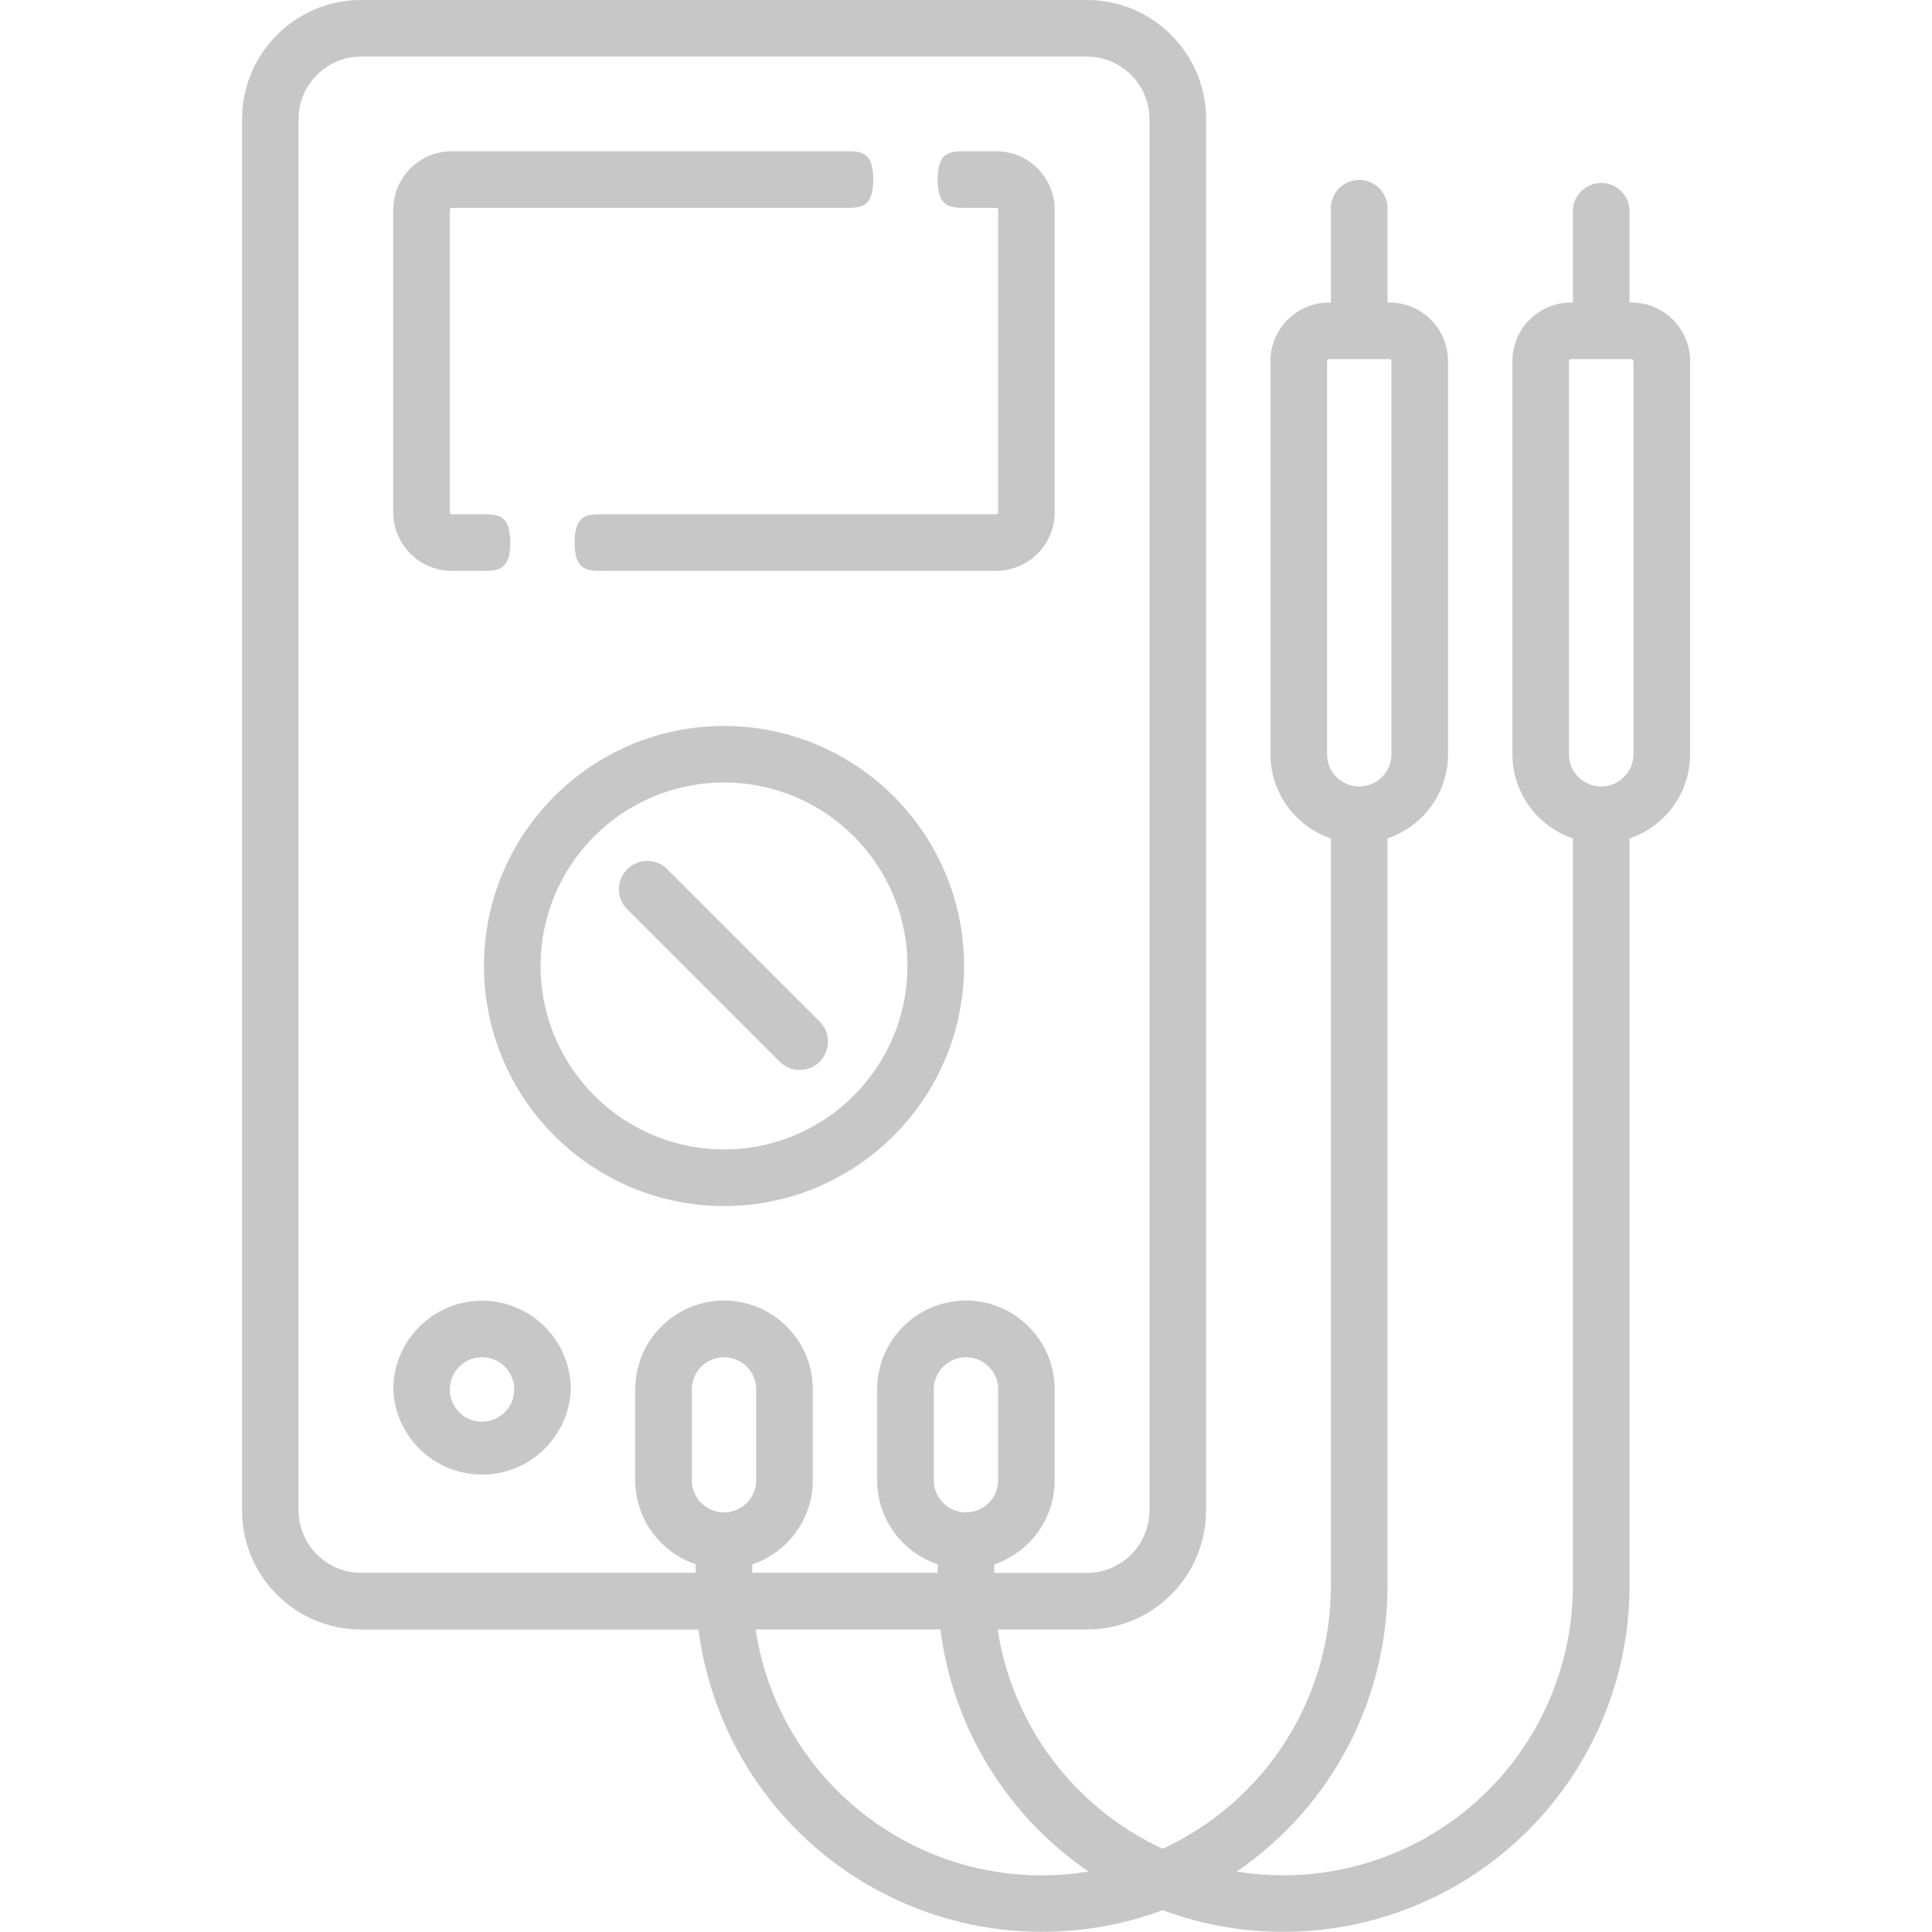
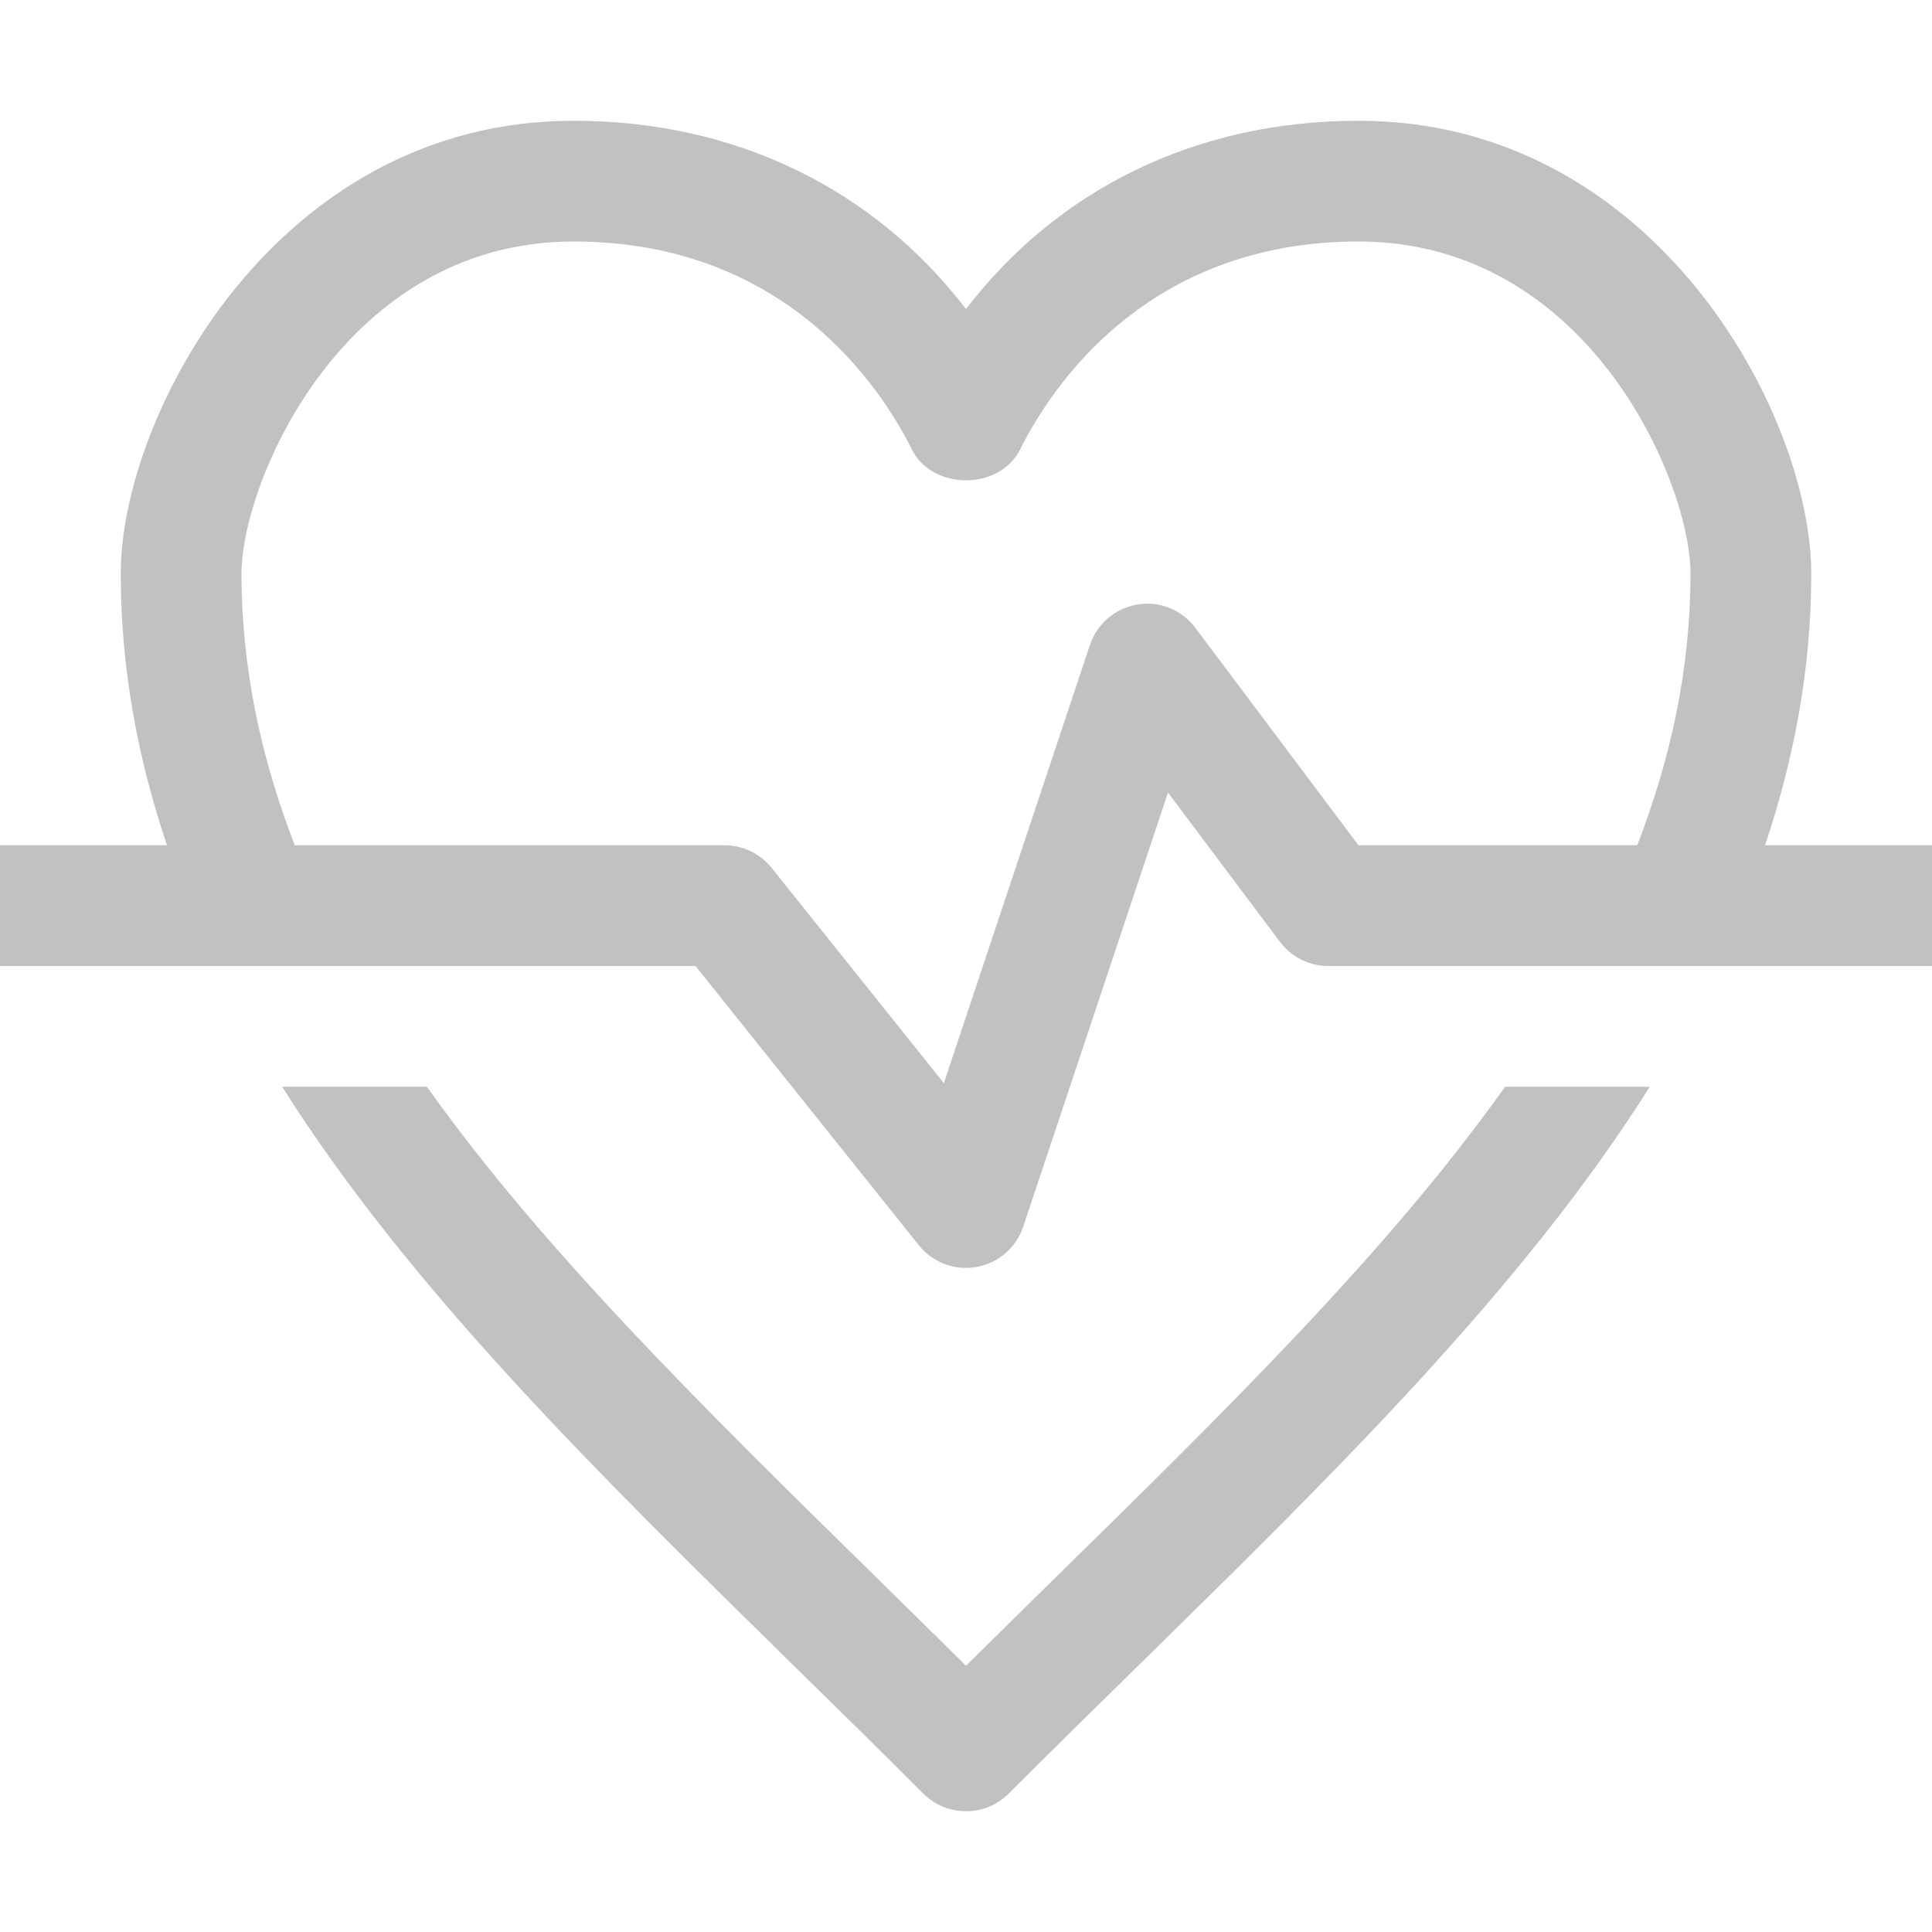
- <svg xmlns="http://www.w3.org/2000/svg" width="24" height="24" fill="none">
-   <path d="M10.497 1.879H5.612a.728.728 0 0 0-.727.727v3.758c0 .4.326.727.727.727h.376c.194 0 .351 0 .351-.352 0-.351-.157-.351-.351-.351h-.376a.024.024 0 0 1-.024-.024V2.606c0-.013.01-.024.024-.024h4.885c.194 0 .351 0 .351-.352 0-.351-.157-.351-.351-.351zM12.376 1.879H12c-.194 0-.352 0-.352.351 0 .352.158.352.352.352h.376c.013 0 .024.01.024.024v3.758c0 .013-.011.024-.024.024H7.49c-.194 0-.352 0-.352.351 0 .352.158.352.352.352h4.885a.728.728 0 0 0 .727-.727V2.606a.728.728 0 0 0-.727-.727zM5.988 16.158c-.608 0-1.103.495-1.103 1.103a1.104 1.104 0 0 0 2.206 0c0-.608-.495-1.103-1.103-1.103zm0 1.503a.4.4 0 1 1 0-.801.4.4 0 0 1 0 .8zM8.994 9.018A2.985 2.985 0 0 0 6.012 12a2.985 2.985 0 0 0 2.982 2.982A2.985 2.985 0 0 0 11.976 12a2.985 2.985 0 0 0-2.982-2.982zm0 5.26A2.281 2.281 0 0 1 6.715 12 2.281 2.281 0 0 1 8.994 9.72 2.281 2.281 0 0 1 11.273 12a2.281 2.281 0 0 1-2.28 2.279z" fill="#C7C7C7" />
-   <path d="M10.182 12.69l-1.879-1.878a.352.352 0 1 0-.497.497l1.879 1.879a.35.35 0 0 0 .497 0 .352.352 0 0 0 0-.498z" fill="#C7C7C7" />
-   <path d="M20.267 3.758h-.025V2.606a.352.352 0 0 0-.703 0v1.152h-.024a.728.728 0 0 0-.727.727V9.37c0 .485.315.898.751 1.045v9.288a3.598 3.598 0 0 1-4.176 3.546 4.296 4.296 0 0 0 1.873-3.546v-9.288c.437-.147.752-.56.752-1.045V4.485a.728.728 0 0 0-.727-.727h-.025V2.606a.352.352 0 1 0-.703 0v1.152h-.024a.728.728 0 0 0-.727.727V9.37c0 .485.315.898.751 1.045v9.288a3.598 3.598 0 0 1-2.09 3.263 3.603 3.603 0 0 1-2.05-2.724h1.11a1.48 1.48 0 0 0 1.479-1.478V1.479A1.48 1.48 0 0 0 13.502 0H4.486a1.48 1.48 0 0 0-1.479 1.479v17.285a1.48 1.48 0 0 0 1.479 1.479h4.191a4.303 4.303 0 0 0 5.766 3.486 4.302 4.302 0 0 0 5.8-4.026v-9.288c.437-.147.752-.56.752-1.045V4.485a.728.728 0 0 0-.727-.727zM16.485 9.37V4.485c0-.014.01-.024.024-.024h.752c.013 0 .024.01.024.024V9.37a.4.4 0 0 1-.8 0zm-7.491 9.418a.4.4 0 0 1-.4-.4V17.26a.4.4 0 0 1 .8 0v1.127a.4.4 0 0 1-.4.4zm.351.645c.437-.147.752-.56.752-1.045V17.26c0-.609-.495-1.104-1.103-1.104s-1.103.495-1.103 1.104v1.127c0 .485.315.898.751 1.045v.106H4.485a.777.777 0 0 1-.776-.775V1.479c0-.428.348-.776.776-.776h9.018c.428 0 .776.348.776.776v17.285a.777.777 0 0 1-.776.775H12.35v-.106c.437-.147.752-.56.752-1.045V17.26c0-.609-.495-1.104-1.103-1.104s-1.103.495-1.103 1.104v1.127c0 .485.315.898.751 1.045v.106H9.345v-.106zM12 18.788a.4.4 0 0 1-.4-.4V17.26a.4.4 0 0 1 .8 0v1.127a.4.4 0 0 1-.4.4zm.94 4.509a3.6 3.6 0 0 1-3.554-3.055h2.296a4.301 4.301 0 0 0 1.84 3.007c-.19.031-.385.048-.583.048zM19.89 9.77a.4.4 0 0 1-.4-.4V4.485c0-.014.012-.024.025-.024h.752c.013 0 .024.01.024.024V9.37a.4.4 0 0 1-.4.4z" fill="#C7C7C7" />
+ <svg xmlns="http://www.w3.org/2000/svg" width="22" height="22" viewBox="0 0 22 22" fill="none">
+   <path d="M12.019 17.964C11.682 18.296 11.341 18.63 11 18.968C10.659 18.63 10.318 18.296 9.981 17.964C8.016 16.036 6.189 14.241 4.861 12.375H3.213C4.664 14.674 6.806 16.776 9.017 18.946C9.512 19.431 10.013 19.923 10.514 20.424C10.648 20.558 10.824 20.625 11 20.625C11.176 20.625 11.352 20.558 11.486 20.424C11.987 19.923 12.488 19.431 12.983 18.946C15.194 16.776 17.336 14.674 18.787 12.375H17.139C15.812 14.241 13.984 16.036 12.019 17.964Z" fill="#C1C1C1" />
+   <path d="M20.099 9.625C20.428 8.644 20.625 7.621 20.625 6.531C20.625 4.732 18.854 1.375 15.469 1.375C13.633 1.375 12.056 2.143 11 3.519C9.944 2.143 8.367 1.375 6.531 1.375C3.146 1.375 1.375 4.732 1.375 6.531C1.375 7.621 1.572 8.644 1.901 9.625H0V11H7.92L10.463 14.18C10.595 14.344 10.793 14.438 11 14.438C11.04 14.438 11.081 14.434 11.121 14.427C11.369 14.382 11.573 14.207 11.652 13.967L13.3 9.025L14.575 10.725C14.705 10.898 14.909 11 15.125 11H22V9.625H20.099ZM15.469 9.625L13.612 7.15C13.459 6.945 13.206 6.84 12.952 6.884C12.7 6.925 12.491 7.103 12.411 7.345L10.748 12.334L8.787 9.883C8.656 9.72 8.459 9.625 8.25 9.625H3.356C2.977 8.642 2.75 7.622 2.75 6.531C2.75 5.49 3.913 2.75 6.531 2.75C8.941 2.75 10.029 4.407 10.385 5.12C10.617 5.586 11.383 5.586 11.615 5.12C11.971 4.407 13.059 2.75 15.469 2.75C18.087 2.75 19.25 5.49 19.25 6.531C19.25 7.622 19.023 8.642 18.644 9.625H15.469Z" fill="#C1C1C1" />
</svg>
